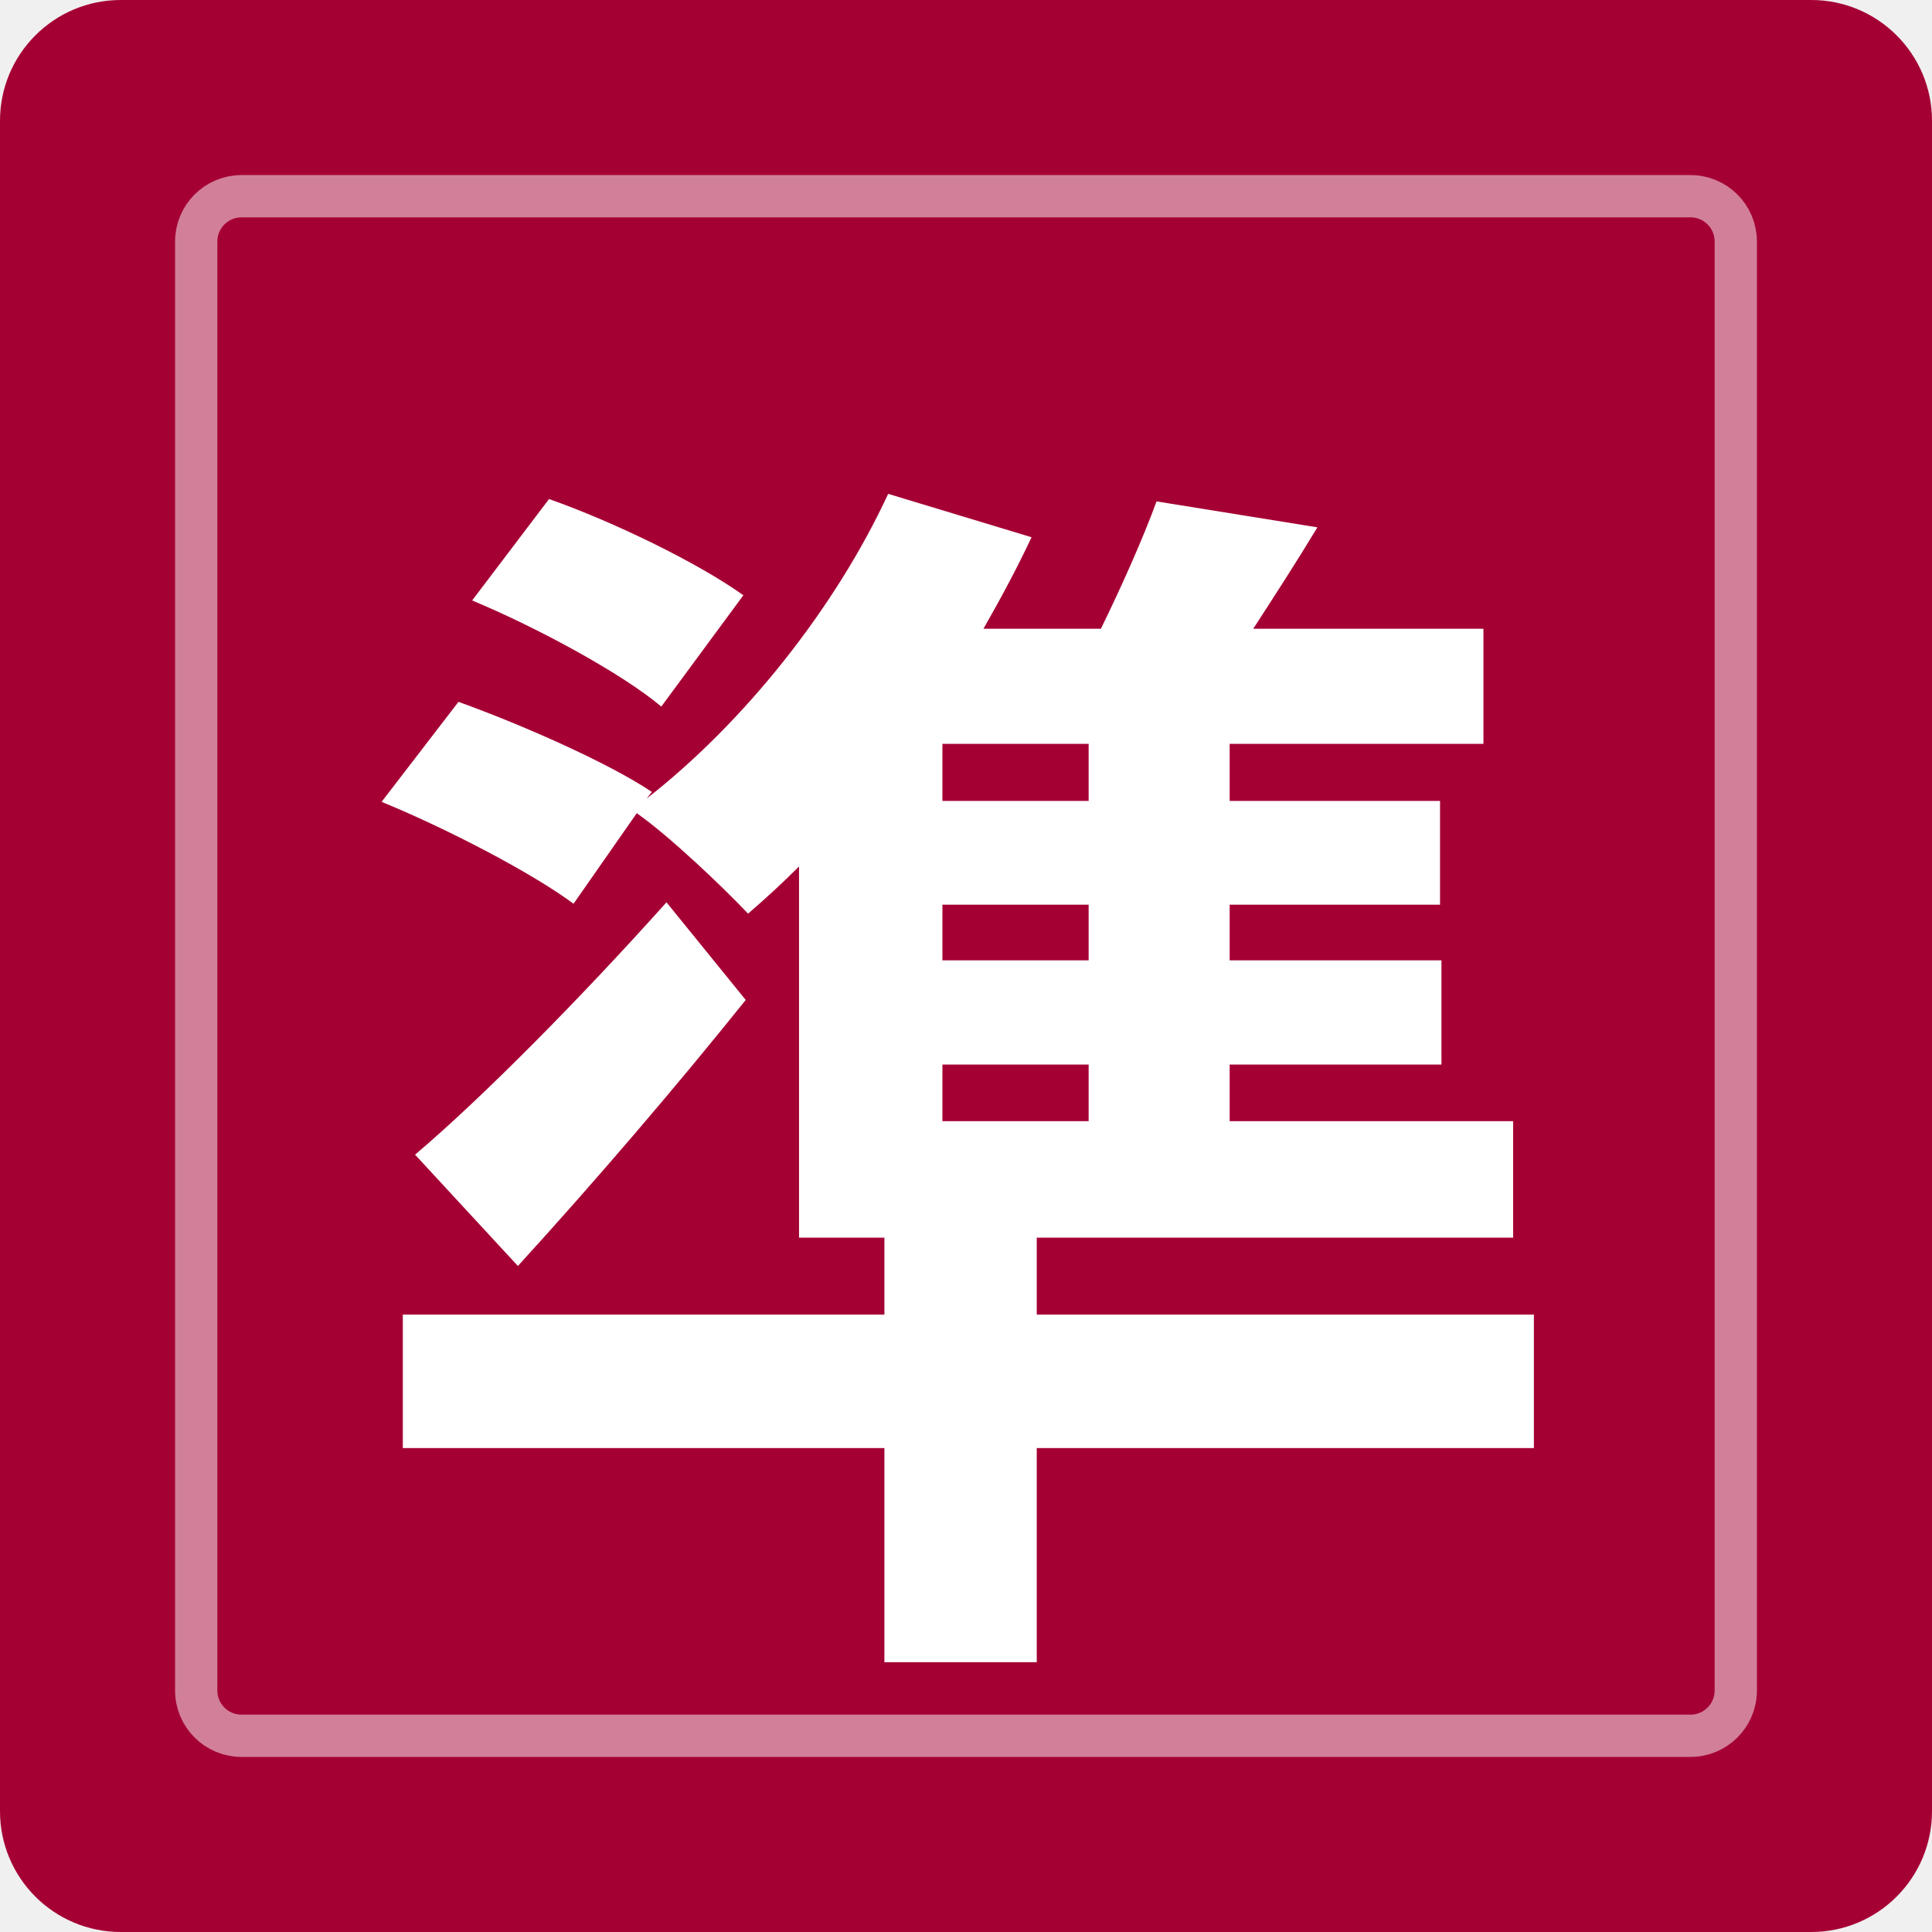
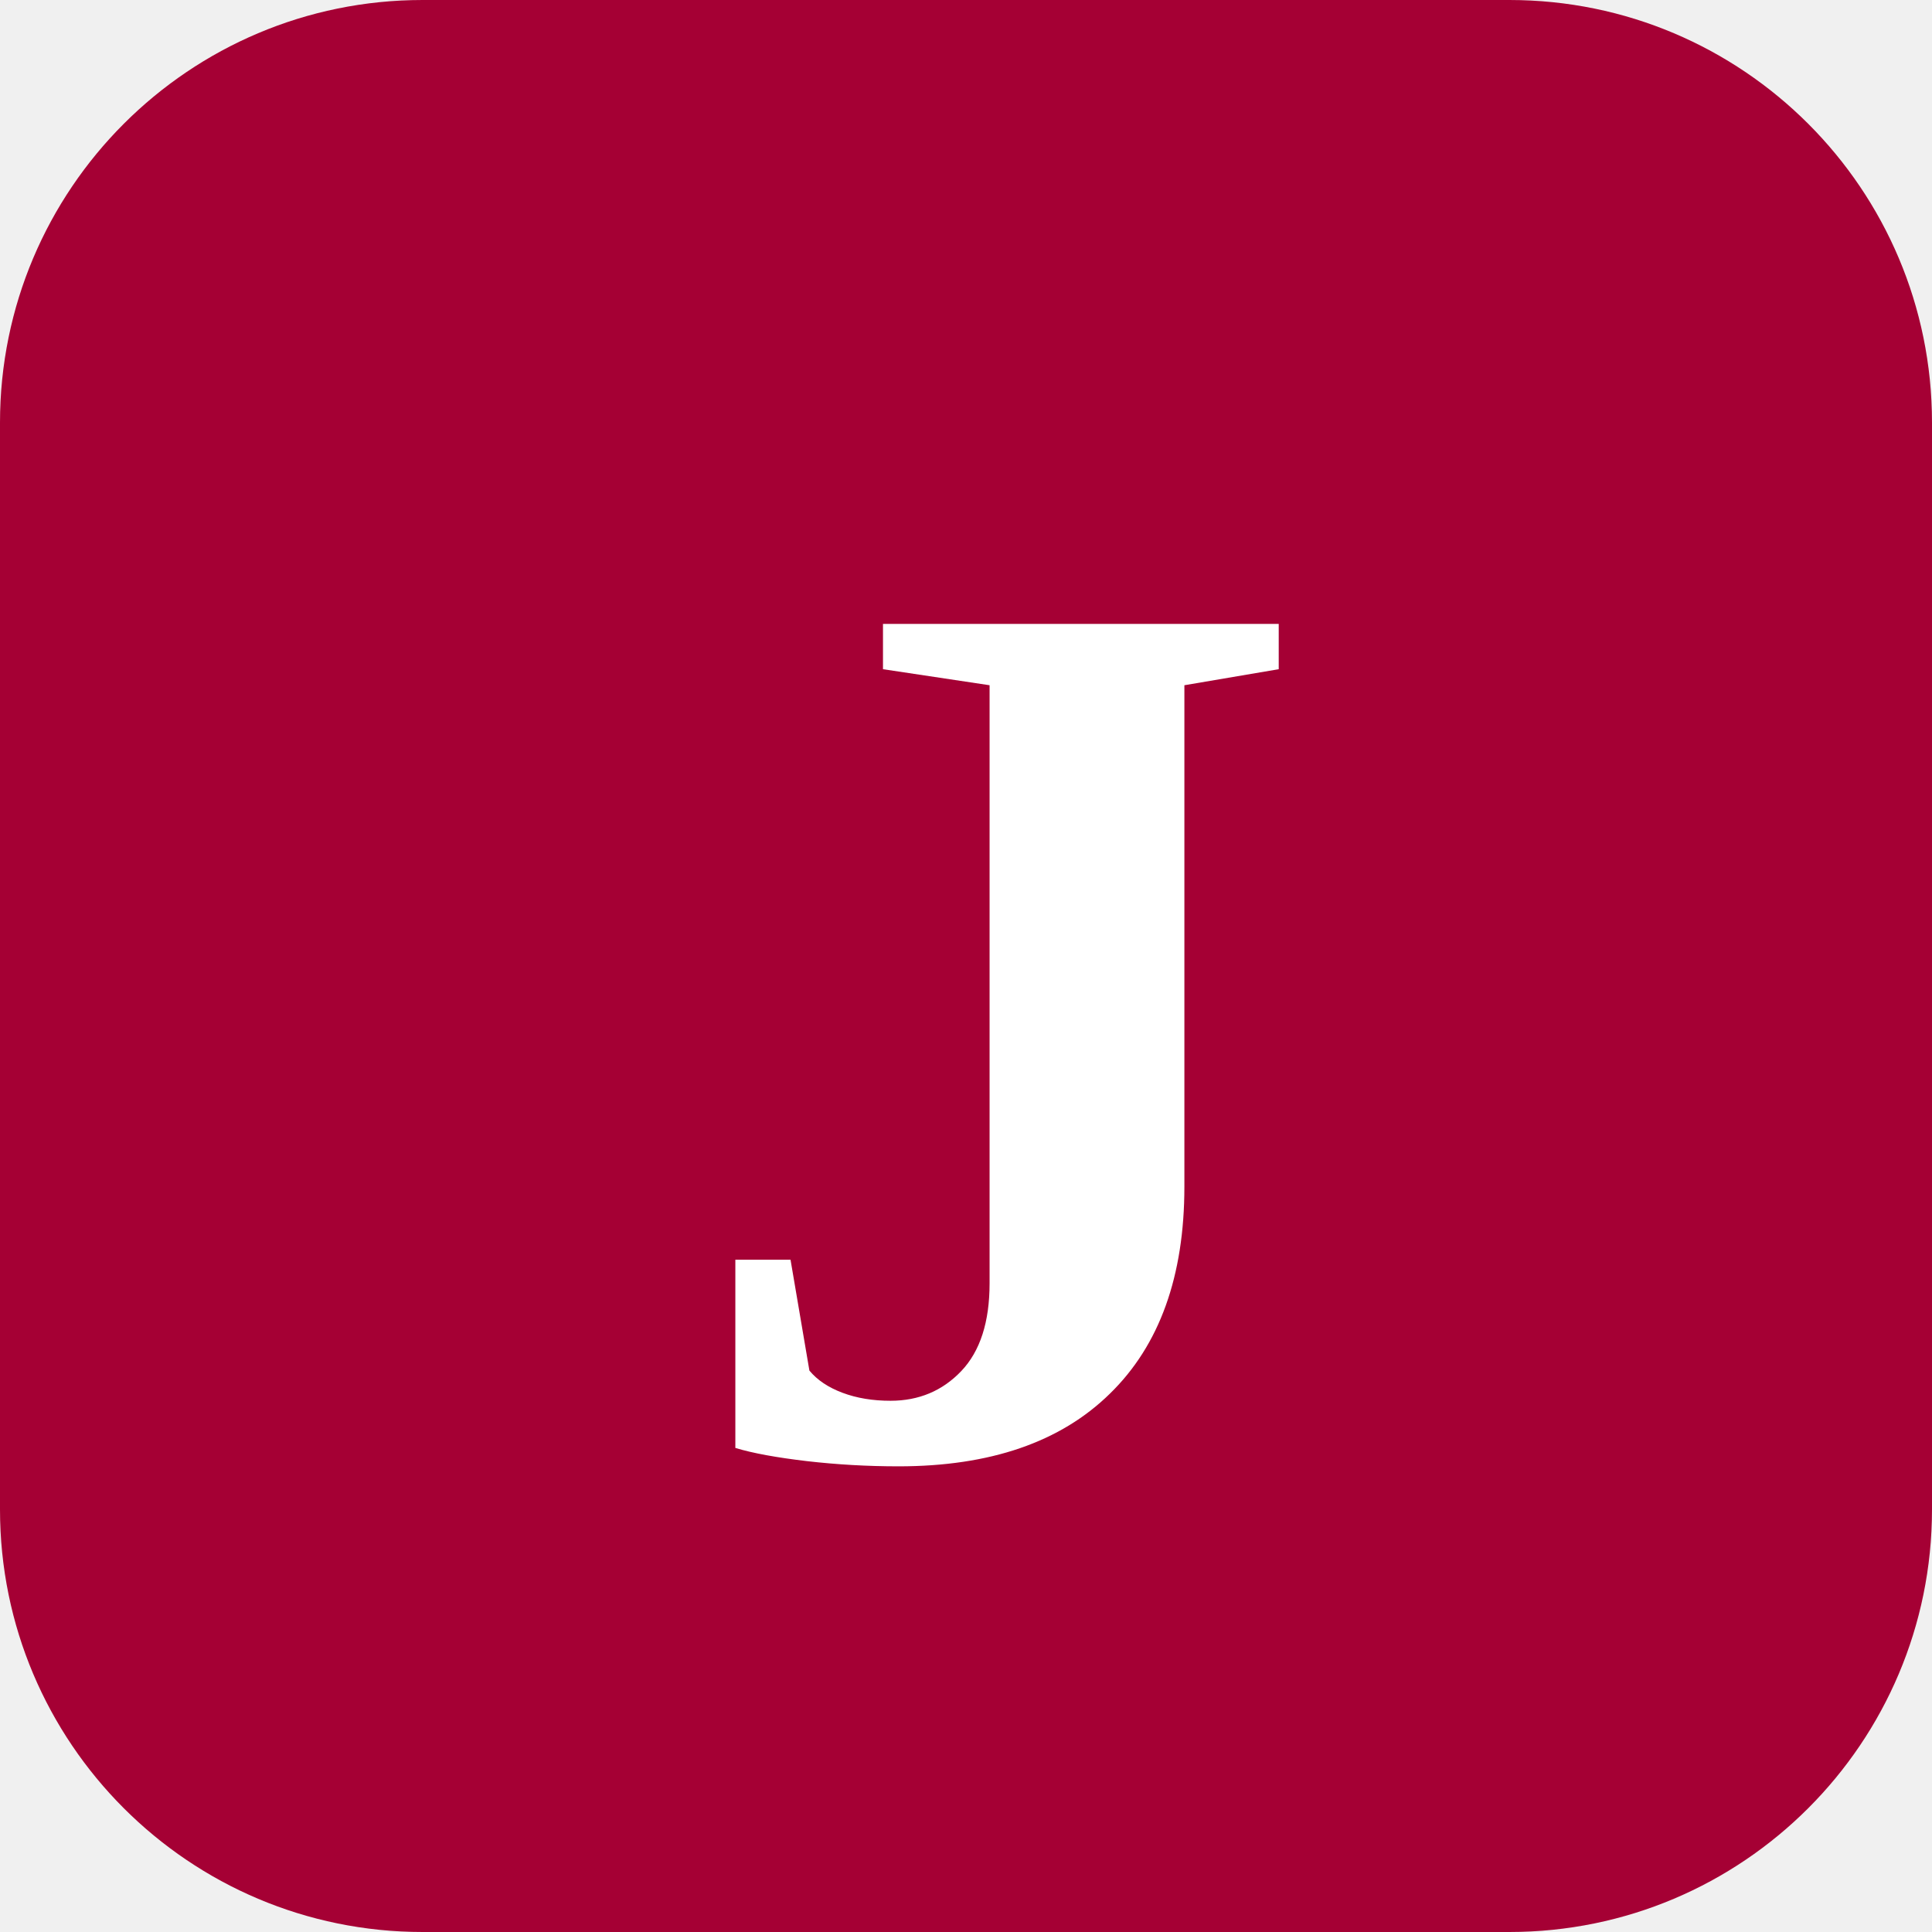
- <svg xmlns="http://www.w3.org/2000/svg" viewBox="0 0 64 64" role="img" aria-label="박준 낙관 인장">
-   <rect width="64" height="64" rx="4" fill="#A50034" />
-   <rect x="6.5" y="6.5" width="51" height="51" rx="1.5" fill="none" stroke="#ffffff" stroke-opacity="0.5" stroke-width="1.4" />
-   <text x="32" y="33.5" font-family="'Noto Serif KR','Nanum Myeongjo','Apple SD Gothic Neo',serif" font-size="41" font-weight="700" fill="#ffffff" text-anchor="middle" dominant-baseline="central">準</text>
+ <svg xmlns="http://www.w3.org/2000/svg" viewBox="0 0 64 64" role="img" aria-label="JoonLab monogram">
+   <rect width="64" height="64" rx="14" fill="#A50034" />
+   <text x="33" y="34" font-family="'Noto Serif KR',Georgia,'Times New Roman',serif" font-size="42" font-weight="700" fill="#ffffff" text-anchor="middle" dominant-baseline="central">J</text>
</svg>
